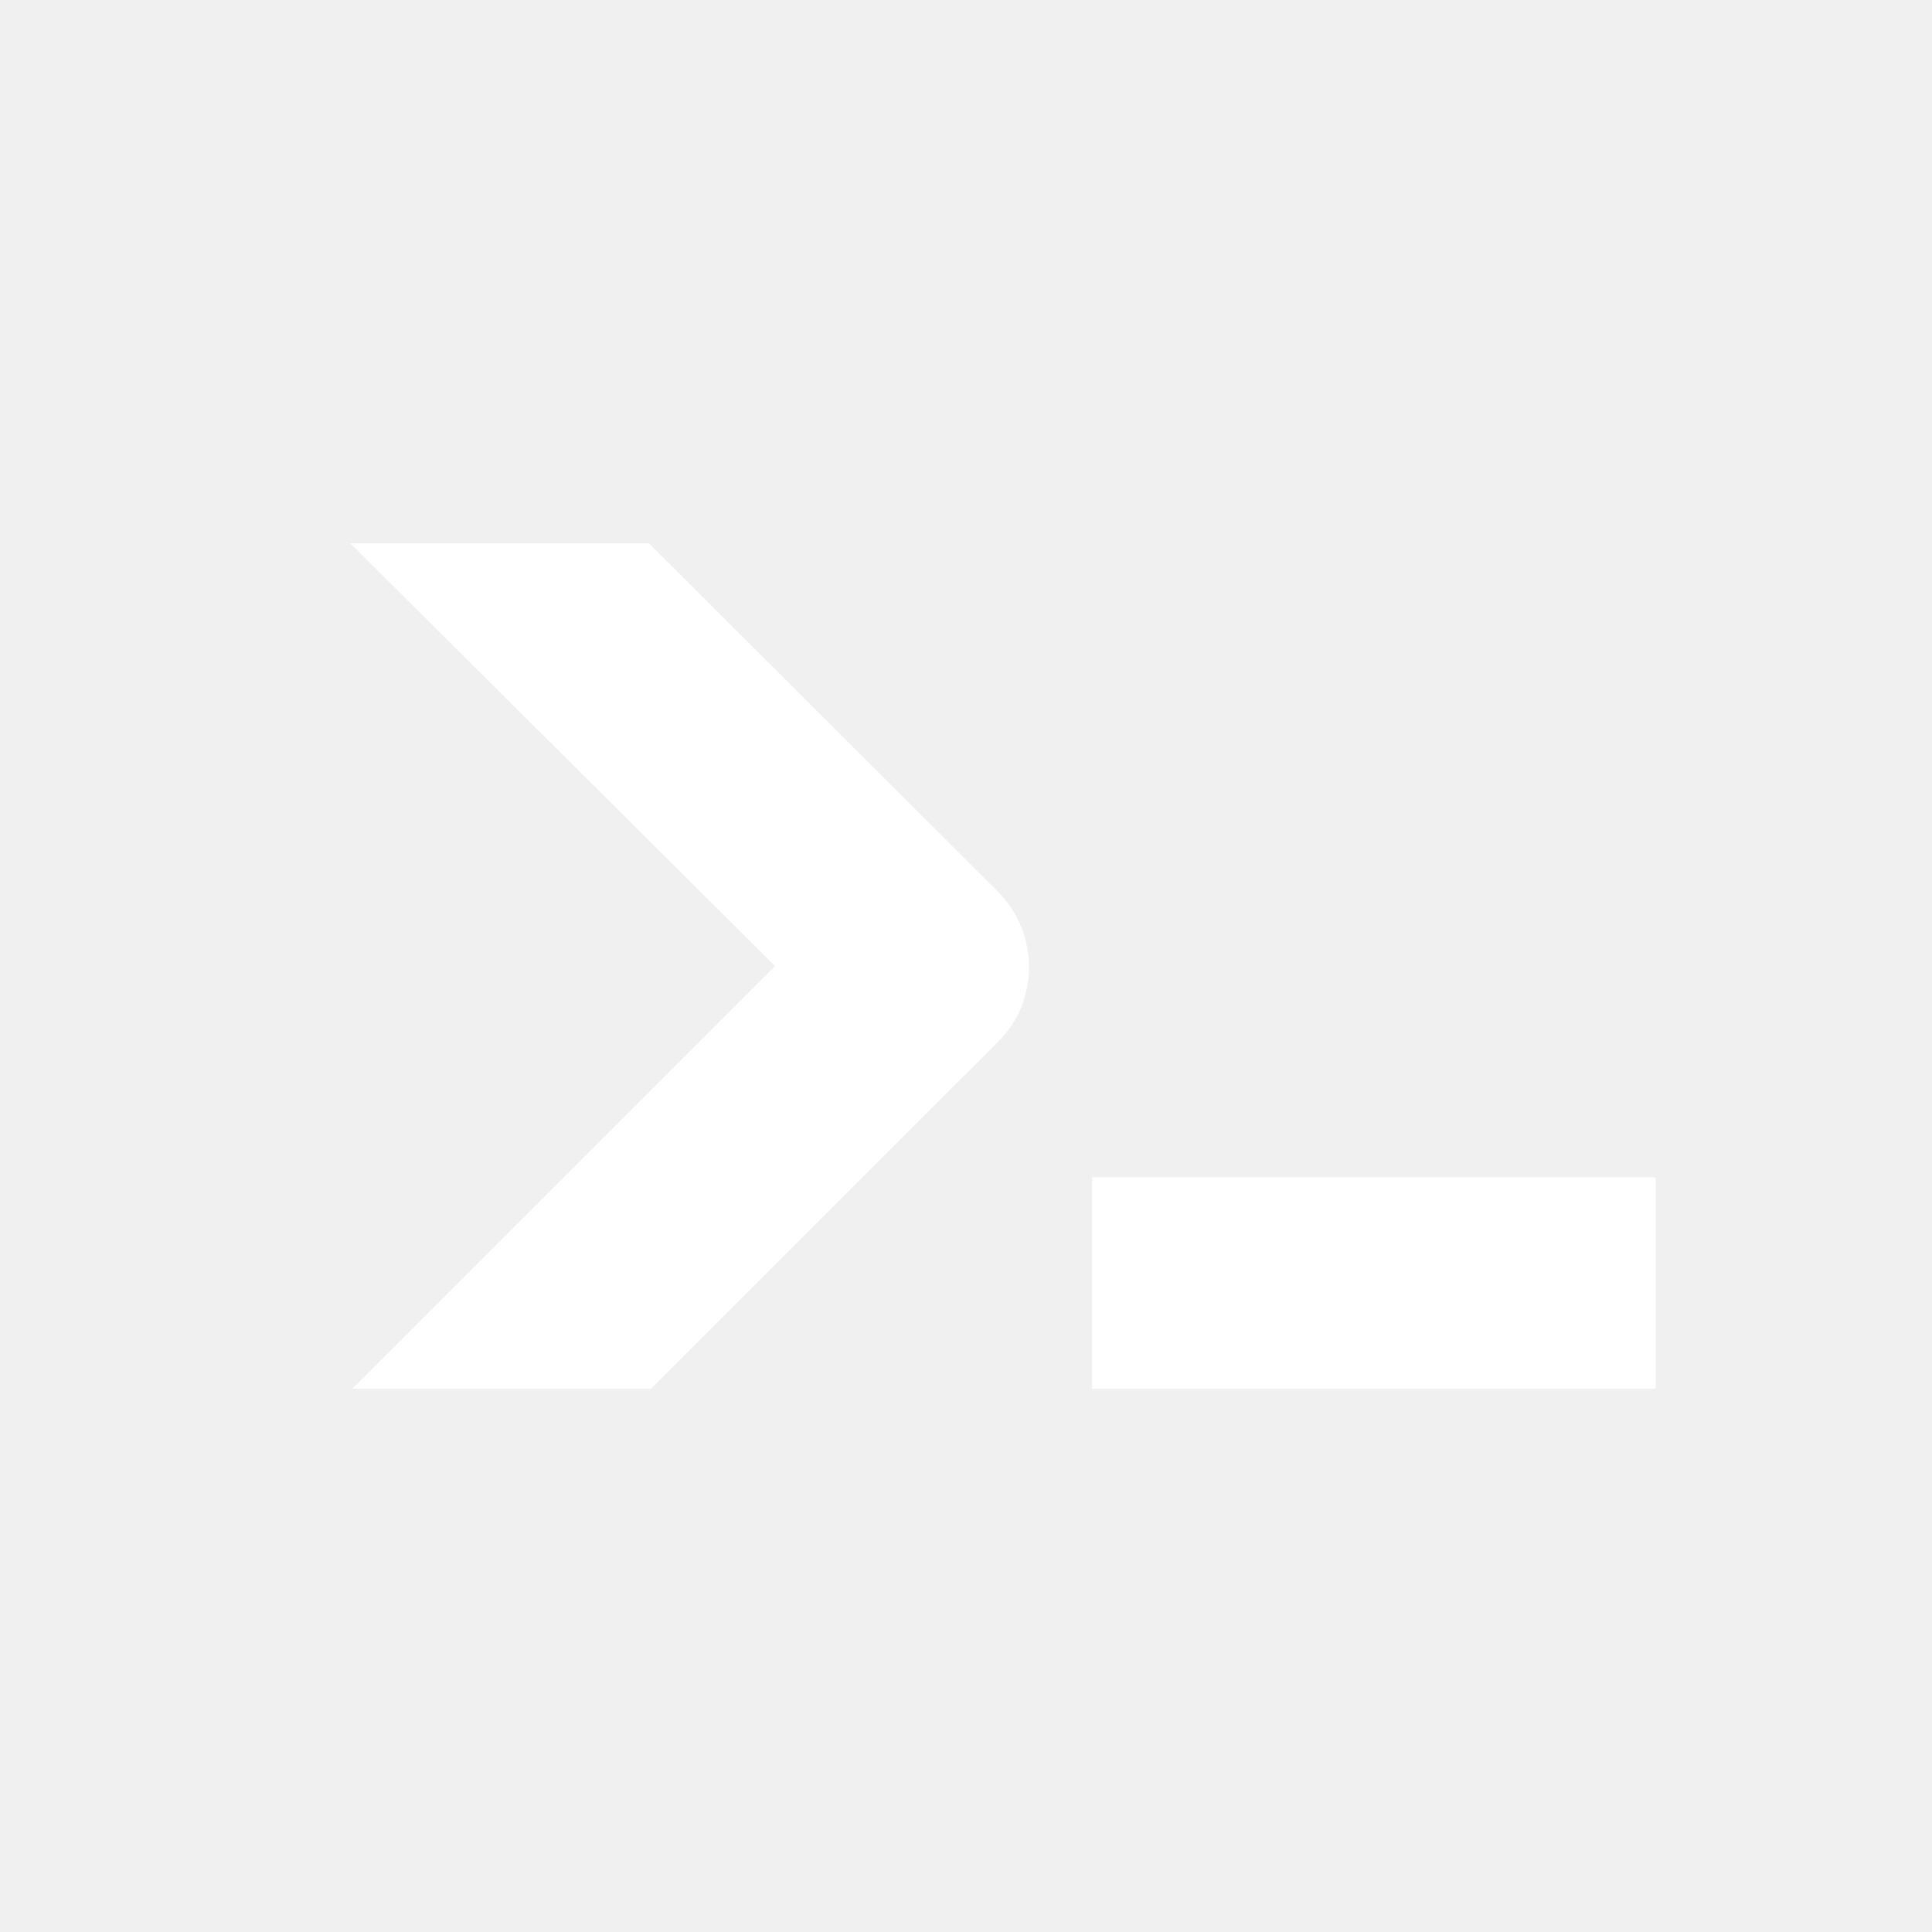
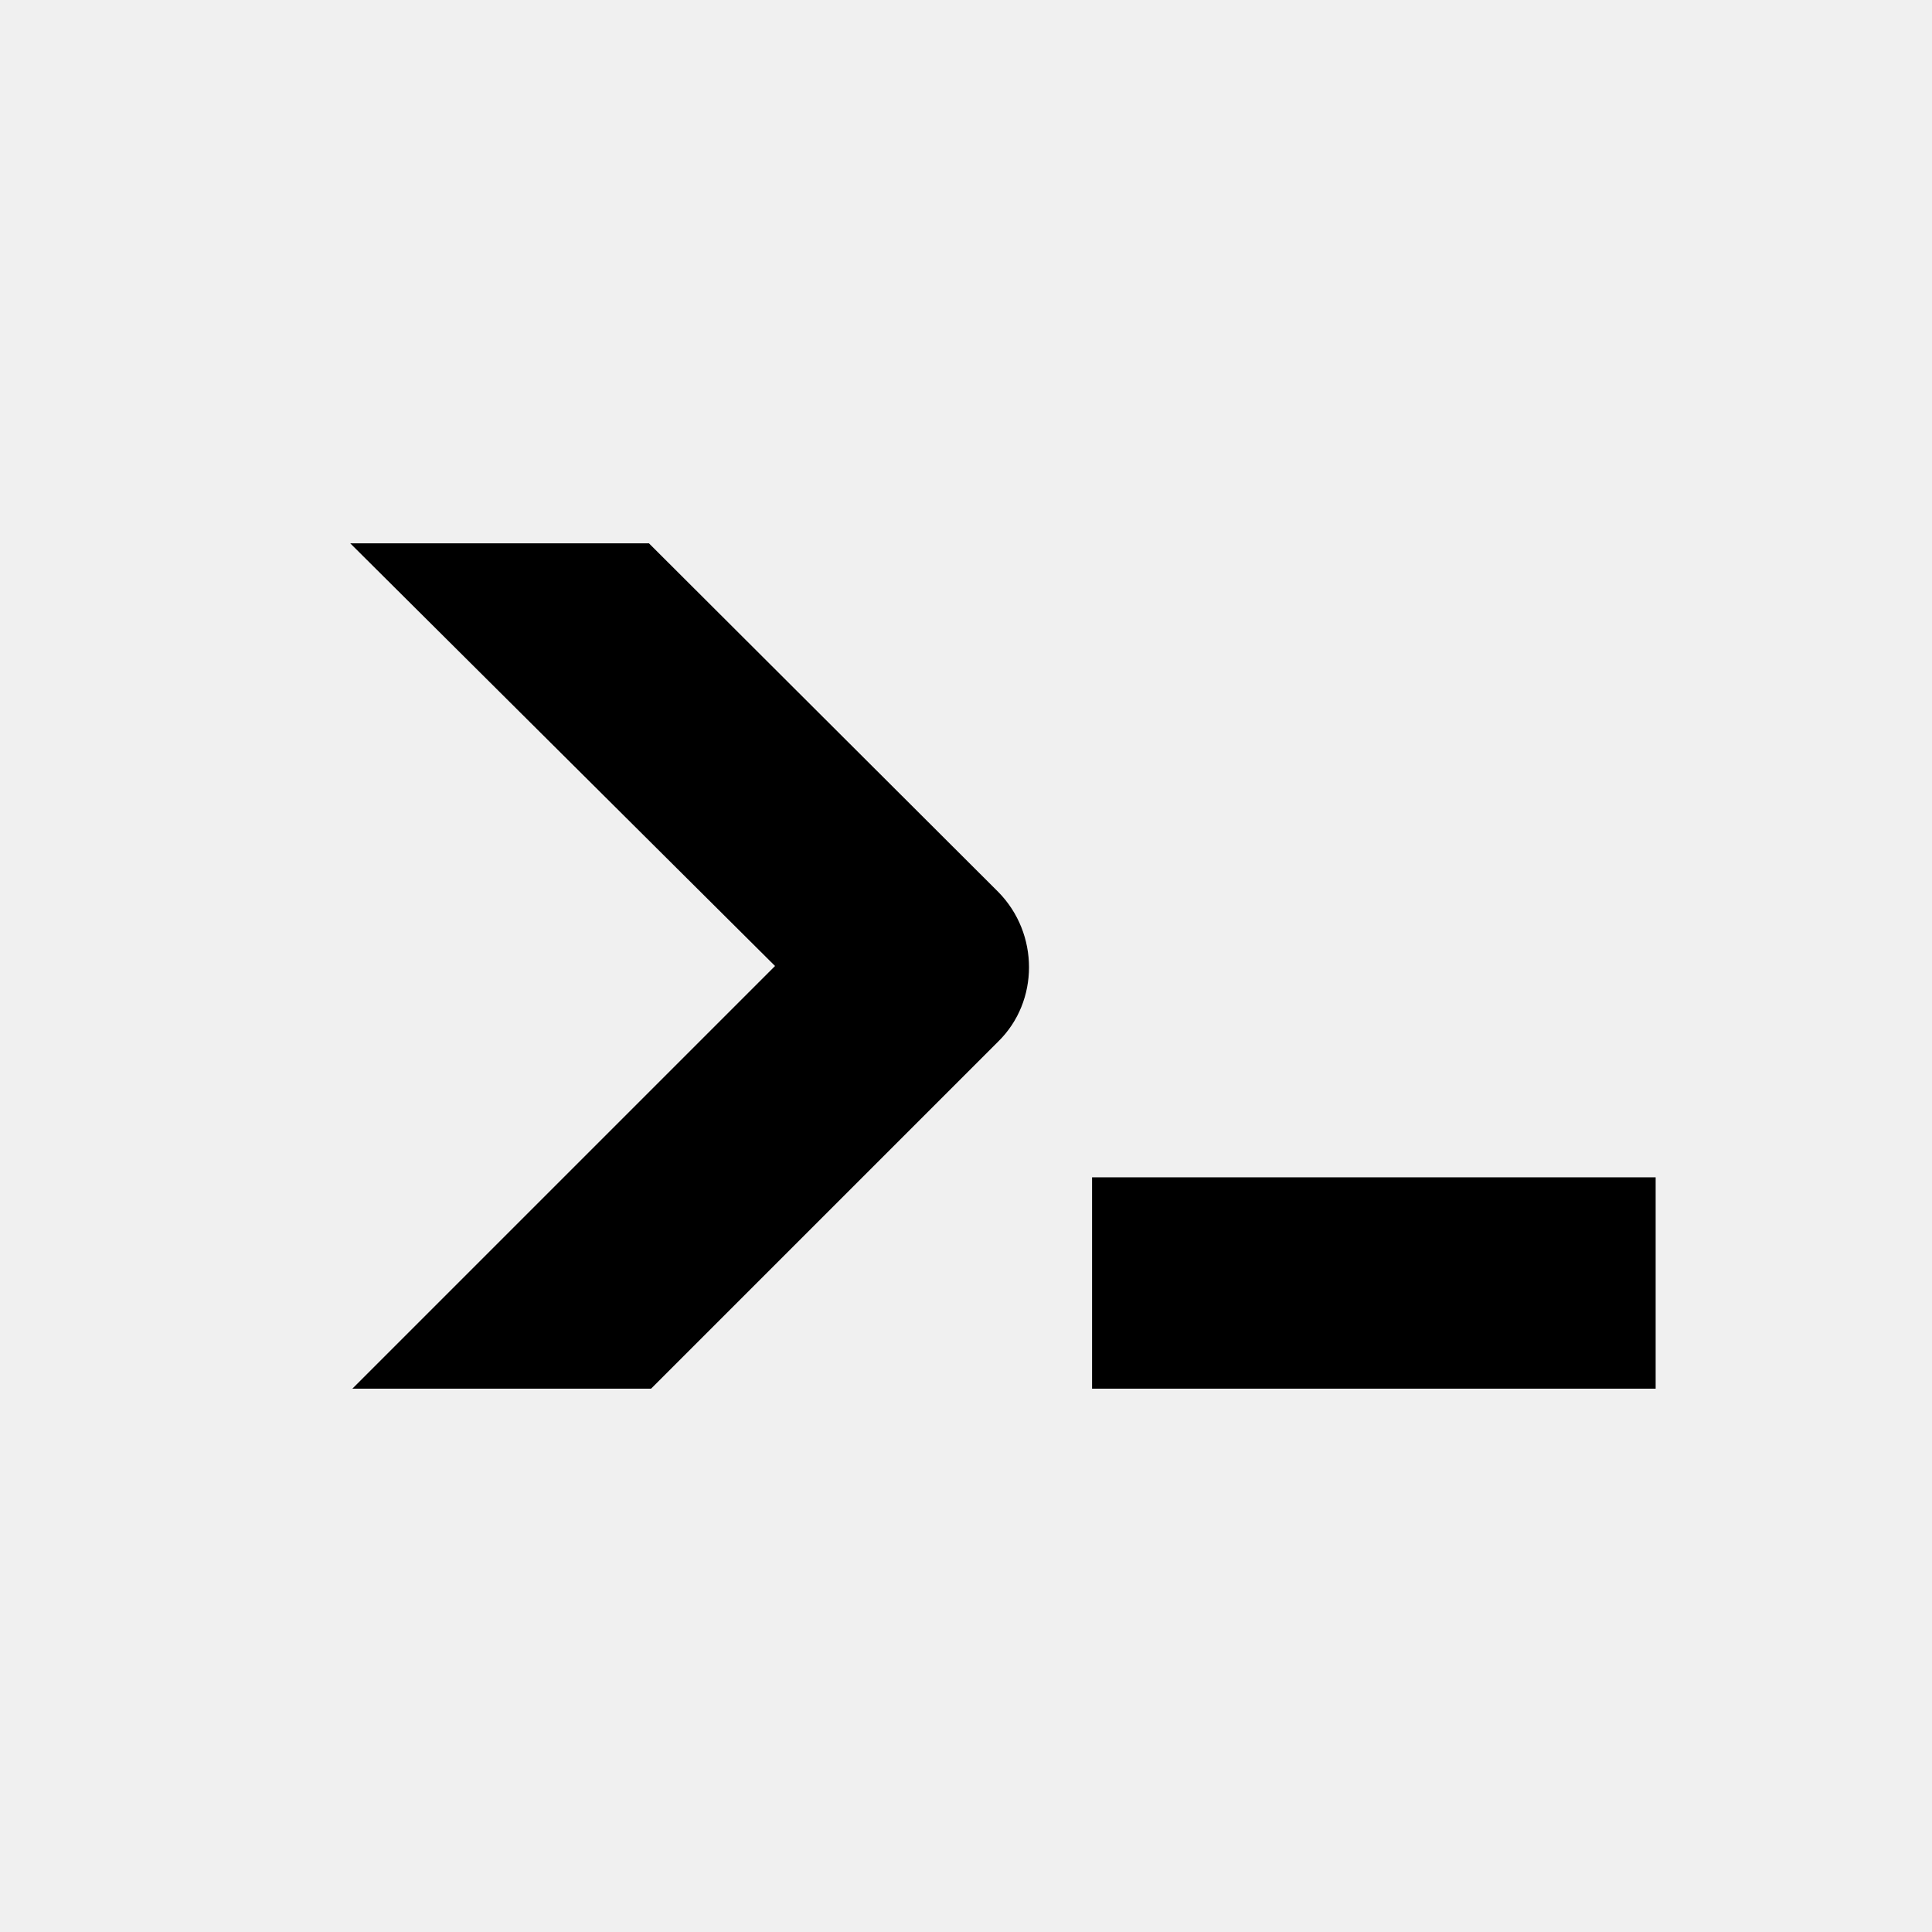
- <svg xmlns="http://www.w3.org/2000/svg" version="1.1" width="128" height="128" viewBox="0 0 128 128" id="svg2">
+ <svg xmlns="http://www.w3.org/2000/svg" id="svg2" viewBox="0 0 128 128" height="128" width="128" version="1.1">
  <defs id="defs8">
-     <clipPath id="clipPath4181" clipPathUnits="userSpaceOnUse">
-       <path id="path4183" d="m -746.428,330.648 a 176.429,176.429 0 0 0 -163.098,109.355 176.429,176.429 0 0 0 163.098,109.502 176.429,176.429 0 0 0 163.096,-109.357 176.429,176.429 0 0 0 -163.096,-109.5 z" style="opacity:0.8;fill:#ffffff;fill-opacity:1;fill-rule:nonzero;stroke:none;stroke-width:1;stroke-linecap:round;stroke-linejoin:round;stroke-miterlimit:4;stroke-dasharray:none;stroke-dashoffset:0;stroke-opacity:1" />
+     <clipPath clipPathUnits="userSpaceOnUse" id="clipPath4181">
+       <path style="opacity:0.8;fill:#ffffff;fill-opacity:1;fill-rule:nonzero;stroke:none;stroke-width:1;stroke-linecap:round;stroke-linejoin:round;stroke-miterlimit:4;stroke-dasharray:none;stroke-dashoffset:0;stroke-opacity:1" d="m -746.428,330.648 a 176.429,176.429 0 0 0 -163.098,109.355 176.429,176.429 0 0 0 163.098,109.502 176.429,176.429 0 0 0 163.096,-109.357 176.429,176.429 0 0 0 -163.096,-109.5 z" id="path4183" />
    </clipPath>
  </defs>
-   <path style="fill:none;fill-opacity:1;stroke-width:1.202" d="M 64.001,2.0161468e-7 A 64,64 0 0 0 -2.2892569e-7,63.999 64,64 0 0 0 64.001,128 64,64 0 0 0 128,63.999 64,64 0 0 0 64.001,2.0161468e-7 Z" id="path4187" />
-   <path id="path5340" d="M 72.352,92.004 V 78.002 H 109.691 V 92.004 H 72.352 M 51.348,64 23.204,35.996 h 19.79 l 23.15,23.104 c 2.707,2.754 2.707,7.234 0,9.895 L 43.134,92.004 H 23.344 Z" style="fill:#ffffff;fill-opacity:1;stroke-width:1.202" />
+   <path id="path4187" d="M 64.001,2.0161468e-7 A 64,64 0 0 0 -2.2892569e-7,63.999 64,64 0 0 0 64.001,128 64,64 0 0 0 128,63.999 64,64 0 0 0 64.001,2.0161468e-7 Z" style="fill:none;fill-opacity:1;stroke-width:1.202" />
+   <path style="fill:#000000;fill-opacity:1;stroke-width:1.202" d="M 72.352,92.004 V 78.002 H 109.691 V 92.004 H 72.352 M 51.348,64 23.204,35.996 h 19.79 l 23.15,23.104 c 2.707,2.754 2.707,7.234 0,9.895 L 43.134,92.004 H 23.344 Z" id="path5340" />
</svg>
